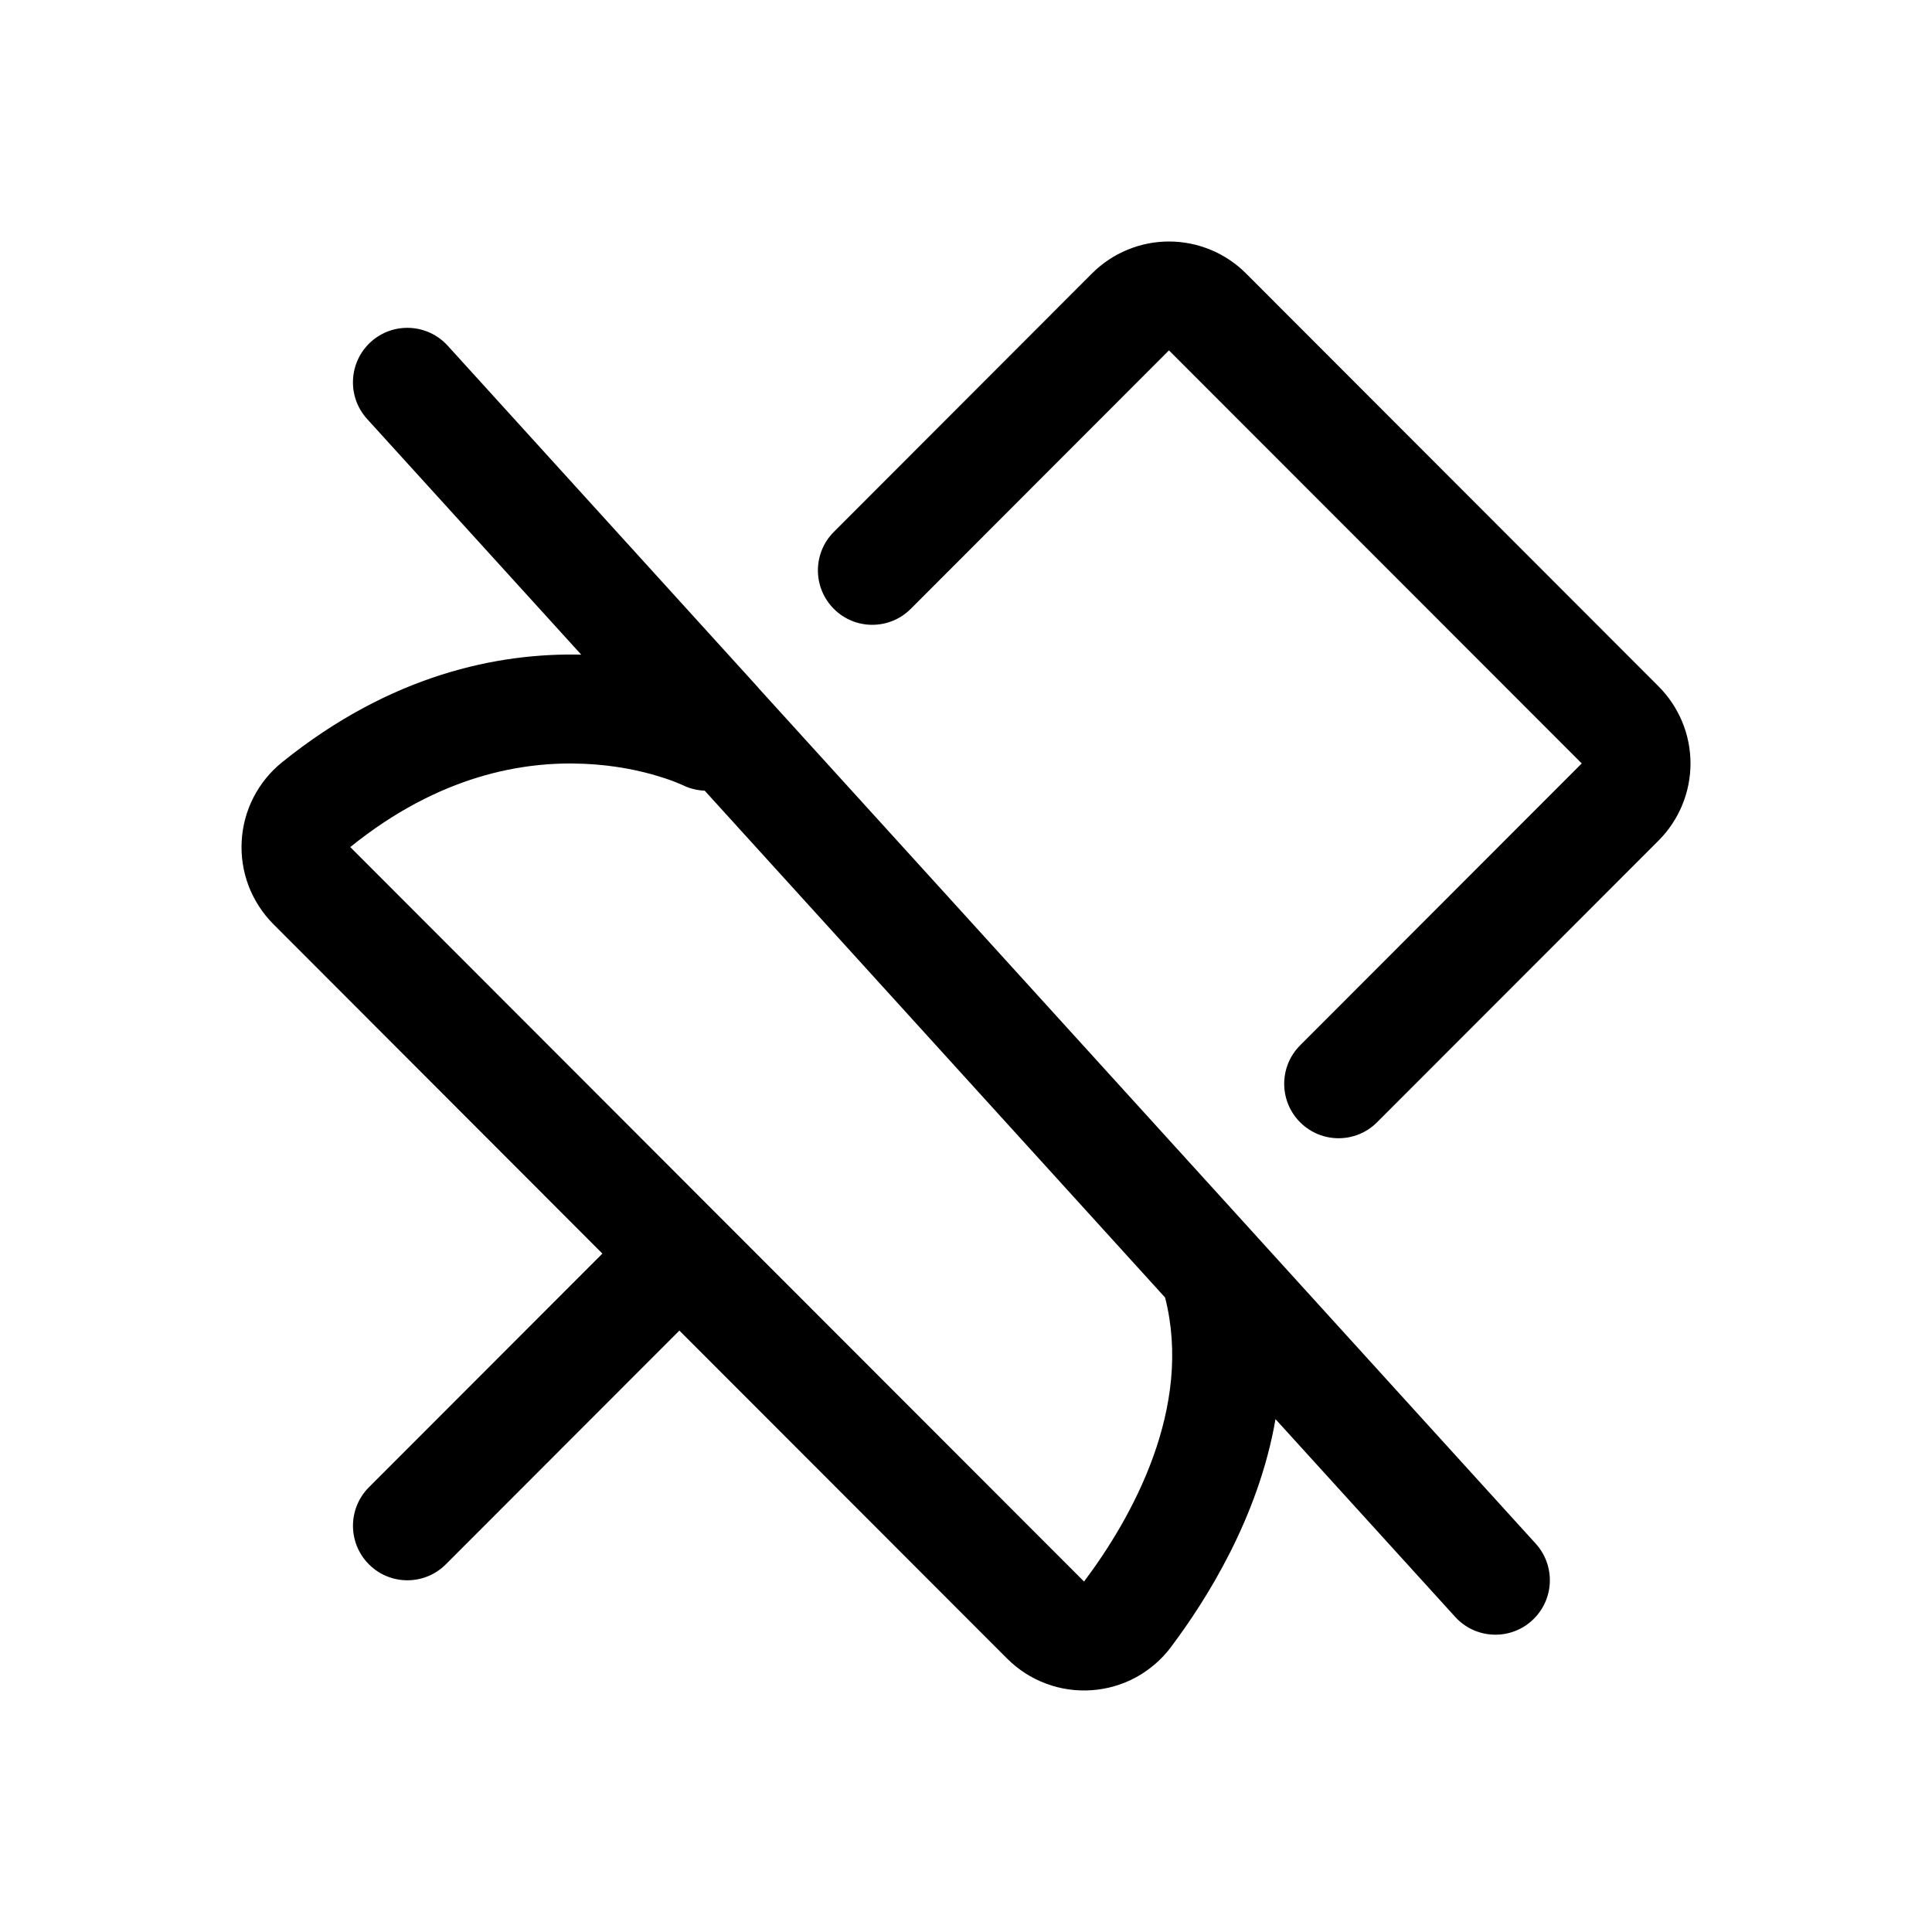
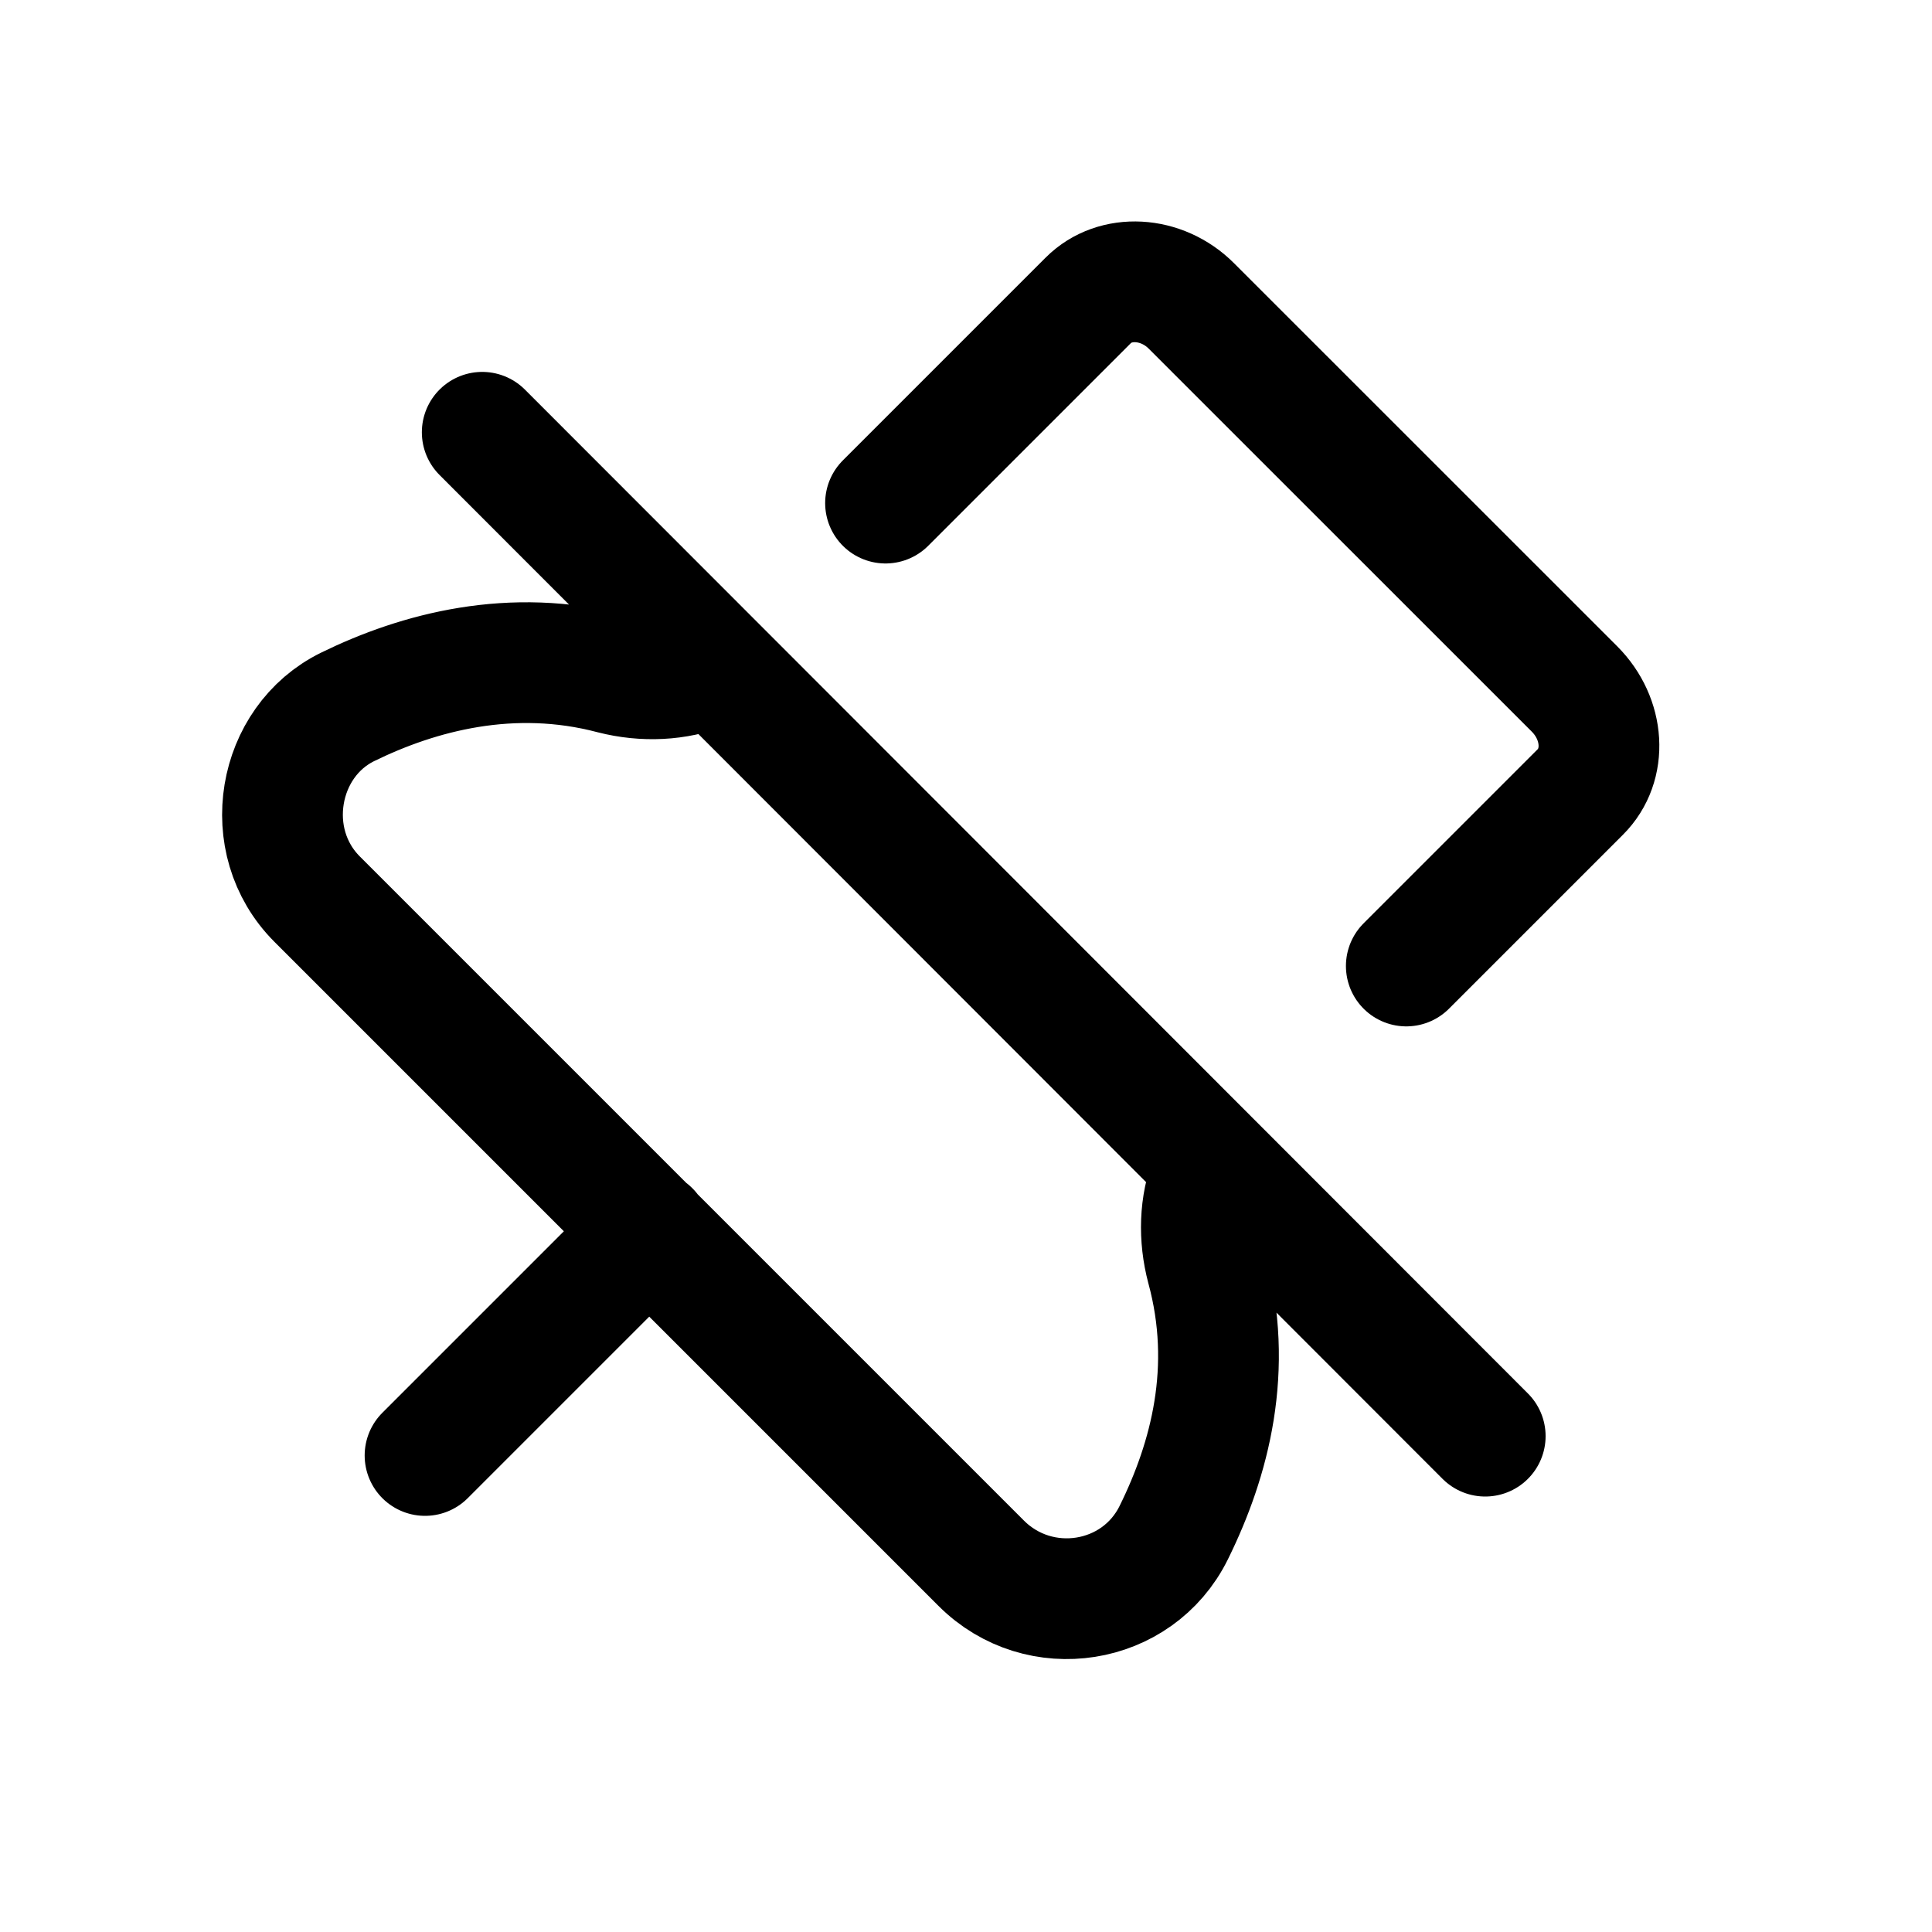
<svg xmlns="http://www.w3.org/2000/svg" width="20" height="20" viewBox="0 0 20 20" fill="none">
-   <path fill-rule="evenodd" clip-rule="evenodd" d="M12.101 2.5C11.803 2.5 11.516 2.619 11.305 2.83L8.632 5.506C8.412 5.726 8.412 6.083 8.632 6.303C8.851 6.523 9.208 6.523 9.428 6.303L12.101 3.627L16.374 7.903L13.459 10.821C13.239 11.041 13.239 11.398 13.459 11.618C13.679 11.838 14.035 11.838 14.255 11.618L17.17 8.701C17.381 8.489 17.5 8.202 17.5 7.903C17.5 7.604 17.381 7.318 17.17 7.106L12.898 2.83L12.502 3.226L12.898 2.83C12.687 2.619 12.4 2.5 12.101 2.5ZM7.85 7.119L4.634 3.578C4.424 3.348 4.068 3.331 3.838 3.54C3.608 3.75 3.591 4.106 3.8 4.337L6.017 6.777C5.159 6.756 4.046 6.982 2.92 7.891C2.797 7.99 2.696 8.114 2.624 8.255C2.552 8.396 2.51 8.55 2.502 8.708C2.493 8.866 2.518 9.024 2.574 9.172C2.631 9.32 2.718 9.454 2.829 9.566L2.83 9.567L6.236 12.977L3.819 15.396C3.599 15.617 3.599 15.973 3.819 16.194C4.039 16.414 4.395 16.414 4.615 16.194L7.033 13.774L10.425 17.169L10.425 17.169C10.539 17.283 10.676 17.372 10.827 17.428C10.977 17.485 11.139 17.508 11.3 17.497C11.46 17.486 11.617 17.441 11.759 17.364C11.9 17.287 12.024 17.18 12.121 17.052L12.121 17.051C12.483 16.57 13.027 15.714 13.204 14.691L15.064 16.738C15.273 16.968 15.629 16.985 15.859 16.776C16.09 16.566 16.107 16.21 15.897 15.979L12.992 12.781C12.986 12.775 12.981 12.768 12.975 12.762L7.854 7.125C7.853 7.123 7.851 7.121 7.85 7.119ZM7.295 8.185C7.217 8.182 7.139 8.163 7.066 8.127C7.065 8.127 7.062 8.126 7.059 8.124C7.05 8.12 7.035 8.114 7.014 8.105C6.971 8.087 6.903 8.062 6.814 8.035C6.634 7.98 6.371 7.921 6.052 7.907C5.422 7.878 4.551 8.022 3.627 8.768L3.627 8.769C3.627 8.769 3.627 8.769 3.626 8.769C3.626 8.769 3.626 8.769 3.626 8.77C3.626 8.77 3.626 8.77 3.626 8.77C3.626 8.77 3.626 8.77 3.626 8.77C3.626 8.77 3.626 8.77 3.626 8.77L3.627 8.77C3.627 8.77 3.627 8.77 3.627 8.77L3.627 8.77L7.431 12.578C7.431 12.578 7.431 12.578 7.431 12.578C7.431 12.578 7.431 12.578 7.431 12.578L11.222 16.372L11.222 16.372C11.725 15.703 12.351 14.569 12.061 13.432L7.295 8.185Z" fill="currentColor" />
+   <g id="Icon">
+     <path id="Vector" d="M7.3 6.925C7.008 7.042 6.667 7.058 6.342 6.975C5.3 6.7 4.333 6.958 3.6 7.317C2.867 7.675 2.683 8.708 3.283 9.308L10.158 16.183C10.758 16.783 11.775 16.625 12.15 15.867C12.525 15.108 12.775 14.167 12.492 13.125C12.408 12.808 12.417 12.475 12.533 12.183M14.558 10L16.358 8.2C16.642 7.917 16.608 7.442 16.3 7.133L12.333 3.167C12.025 2.858 11.542 2.833 11.267 3.108L9.167 5.208M6.725 12.742L4.4 15.067M4.992 4.475L15.375 14.867" stroke="currentColor" stroke-width="1.25" stroke-linecap="round" stroke-linejoin="round" />
+   </g>
</svg>
